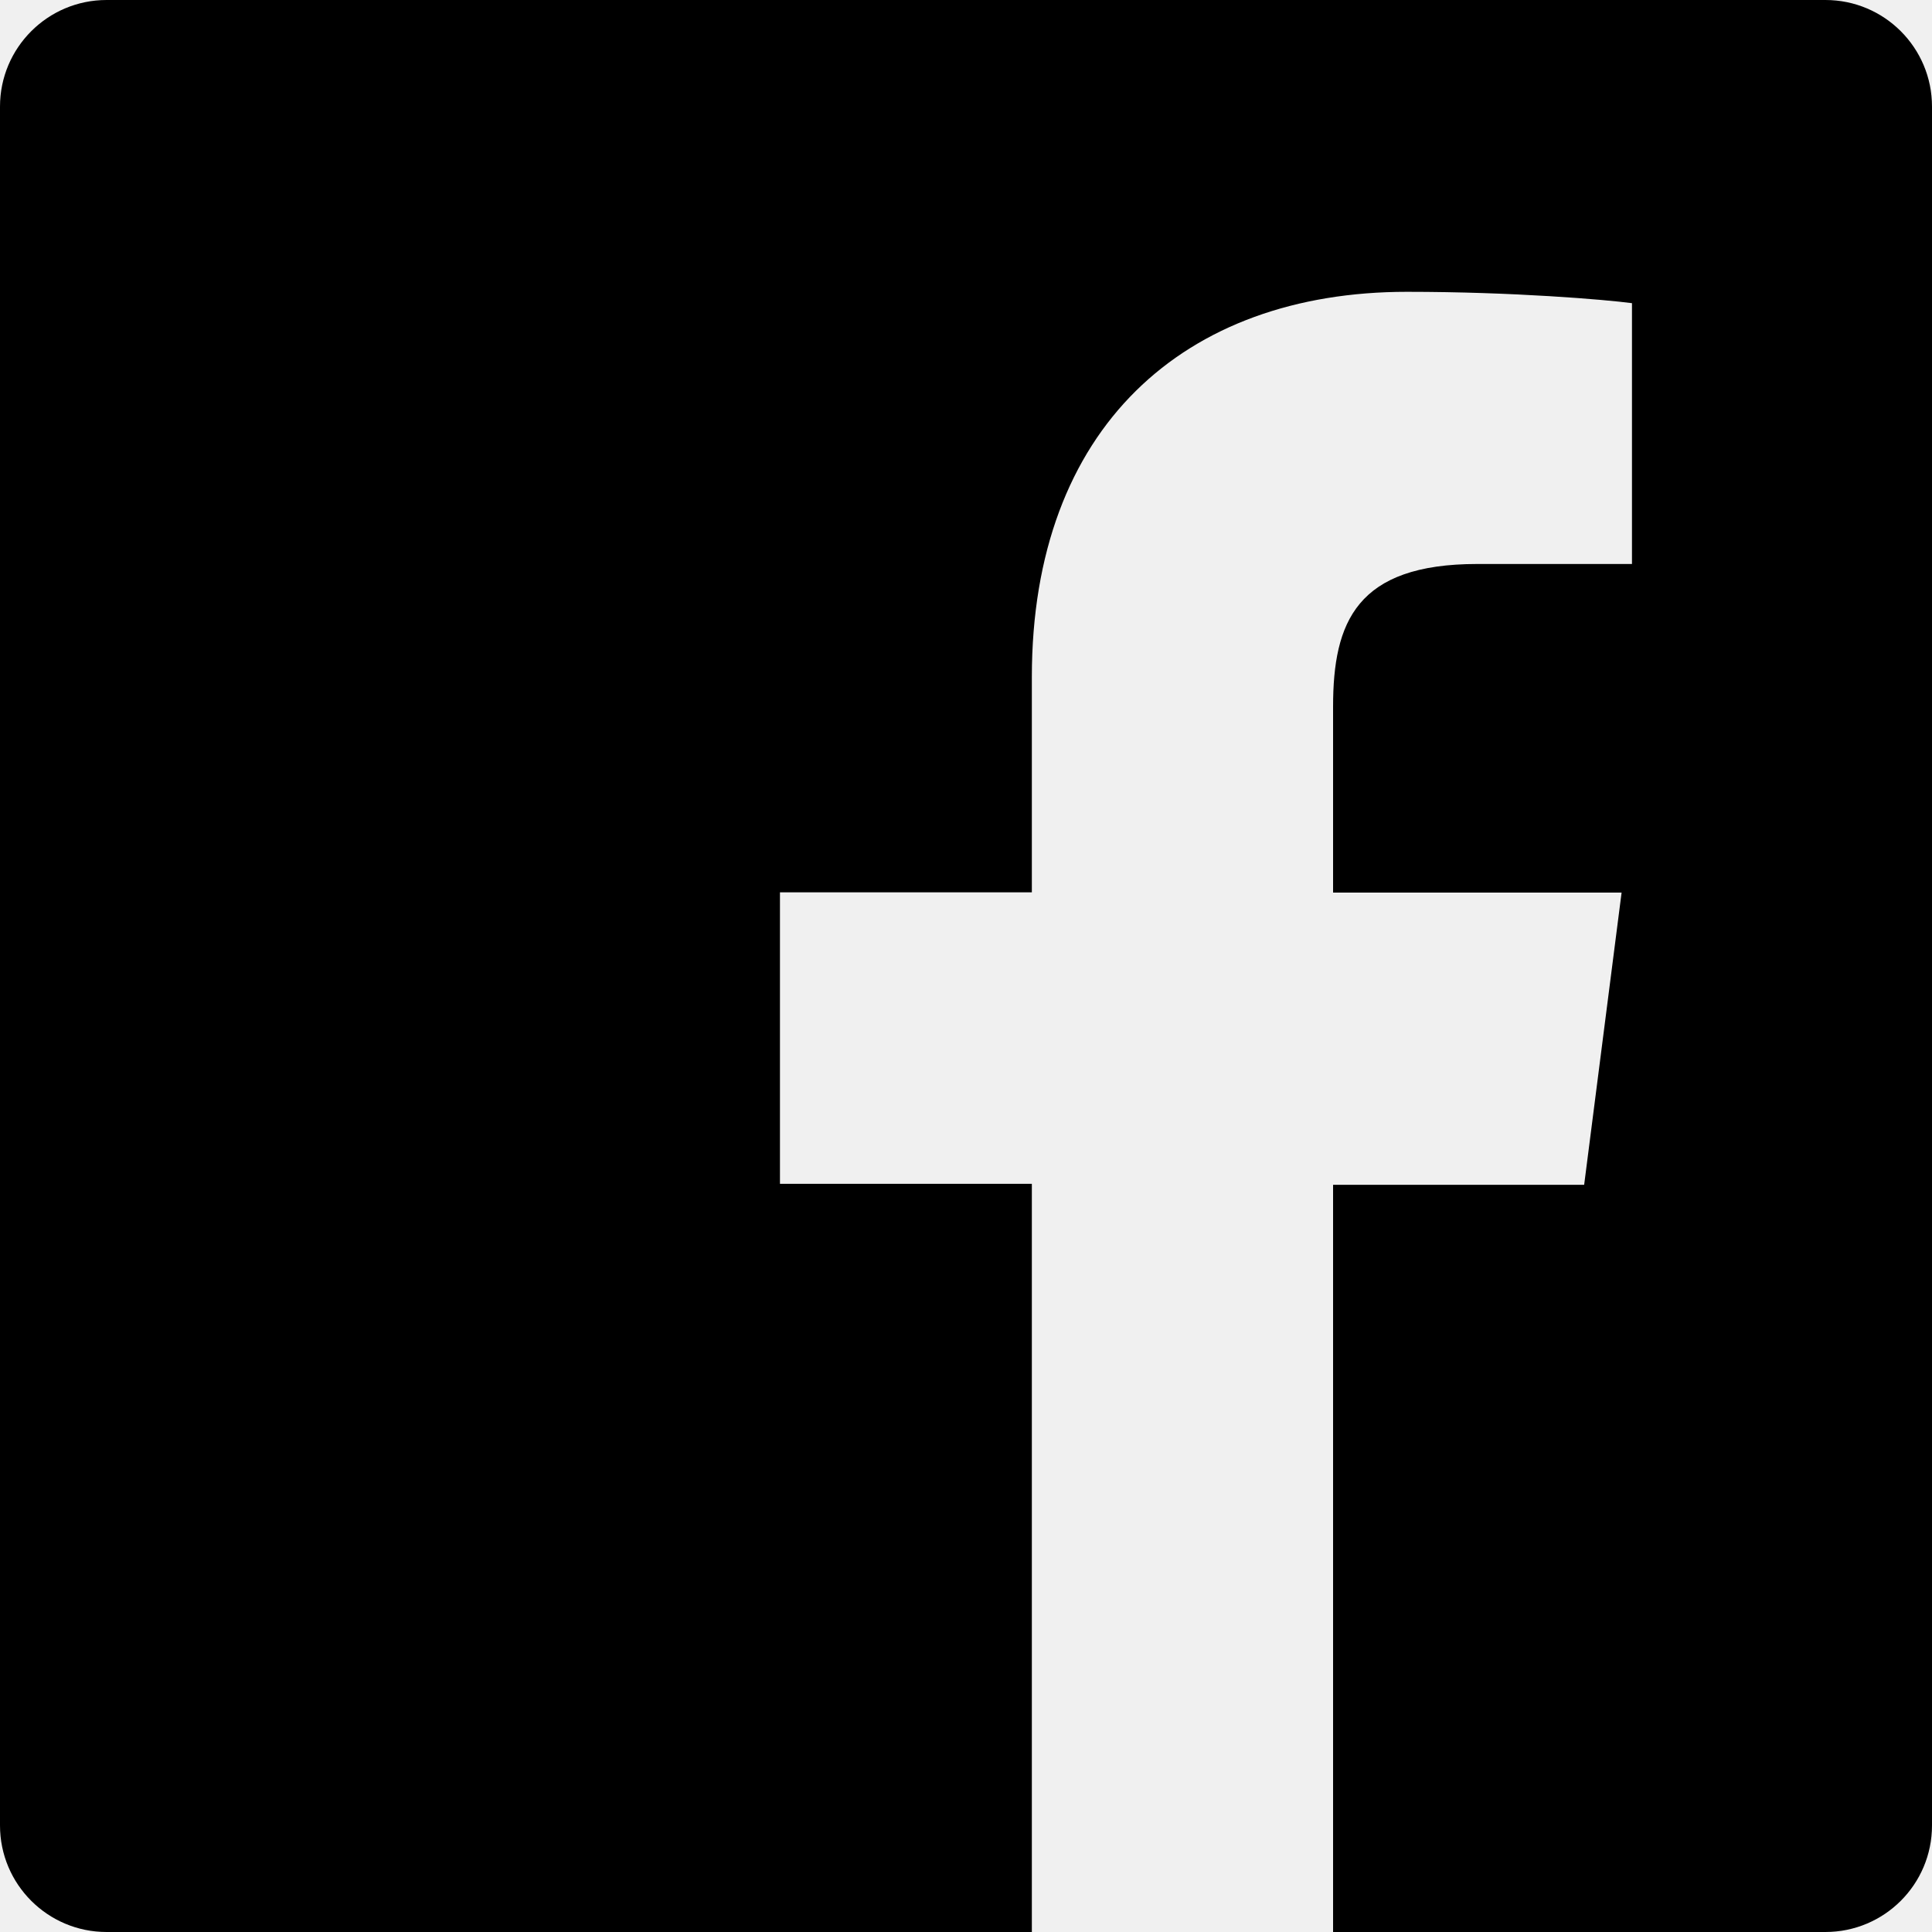
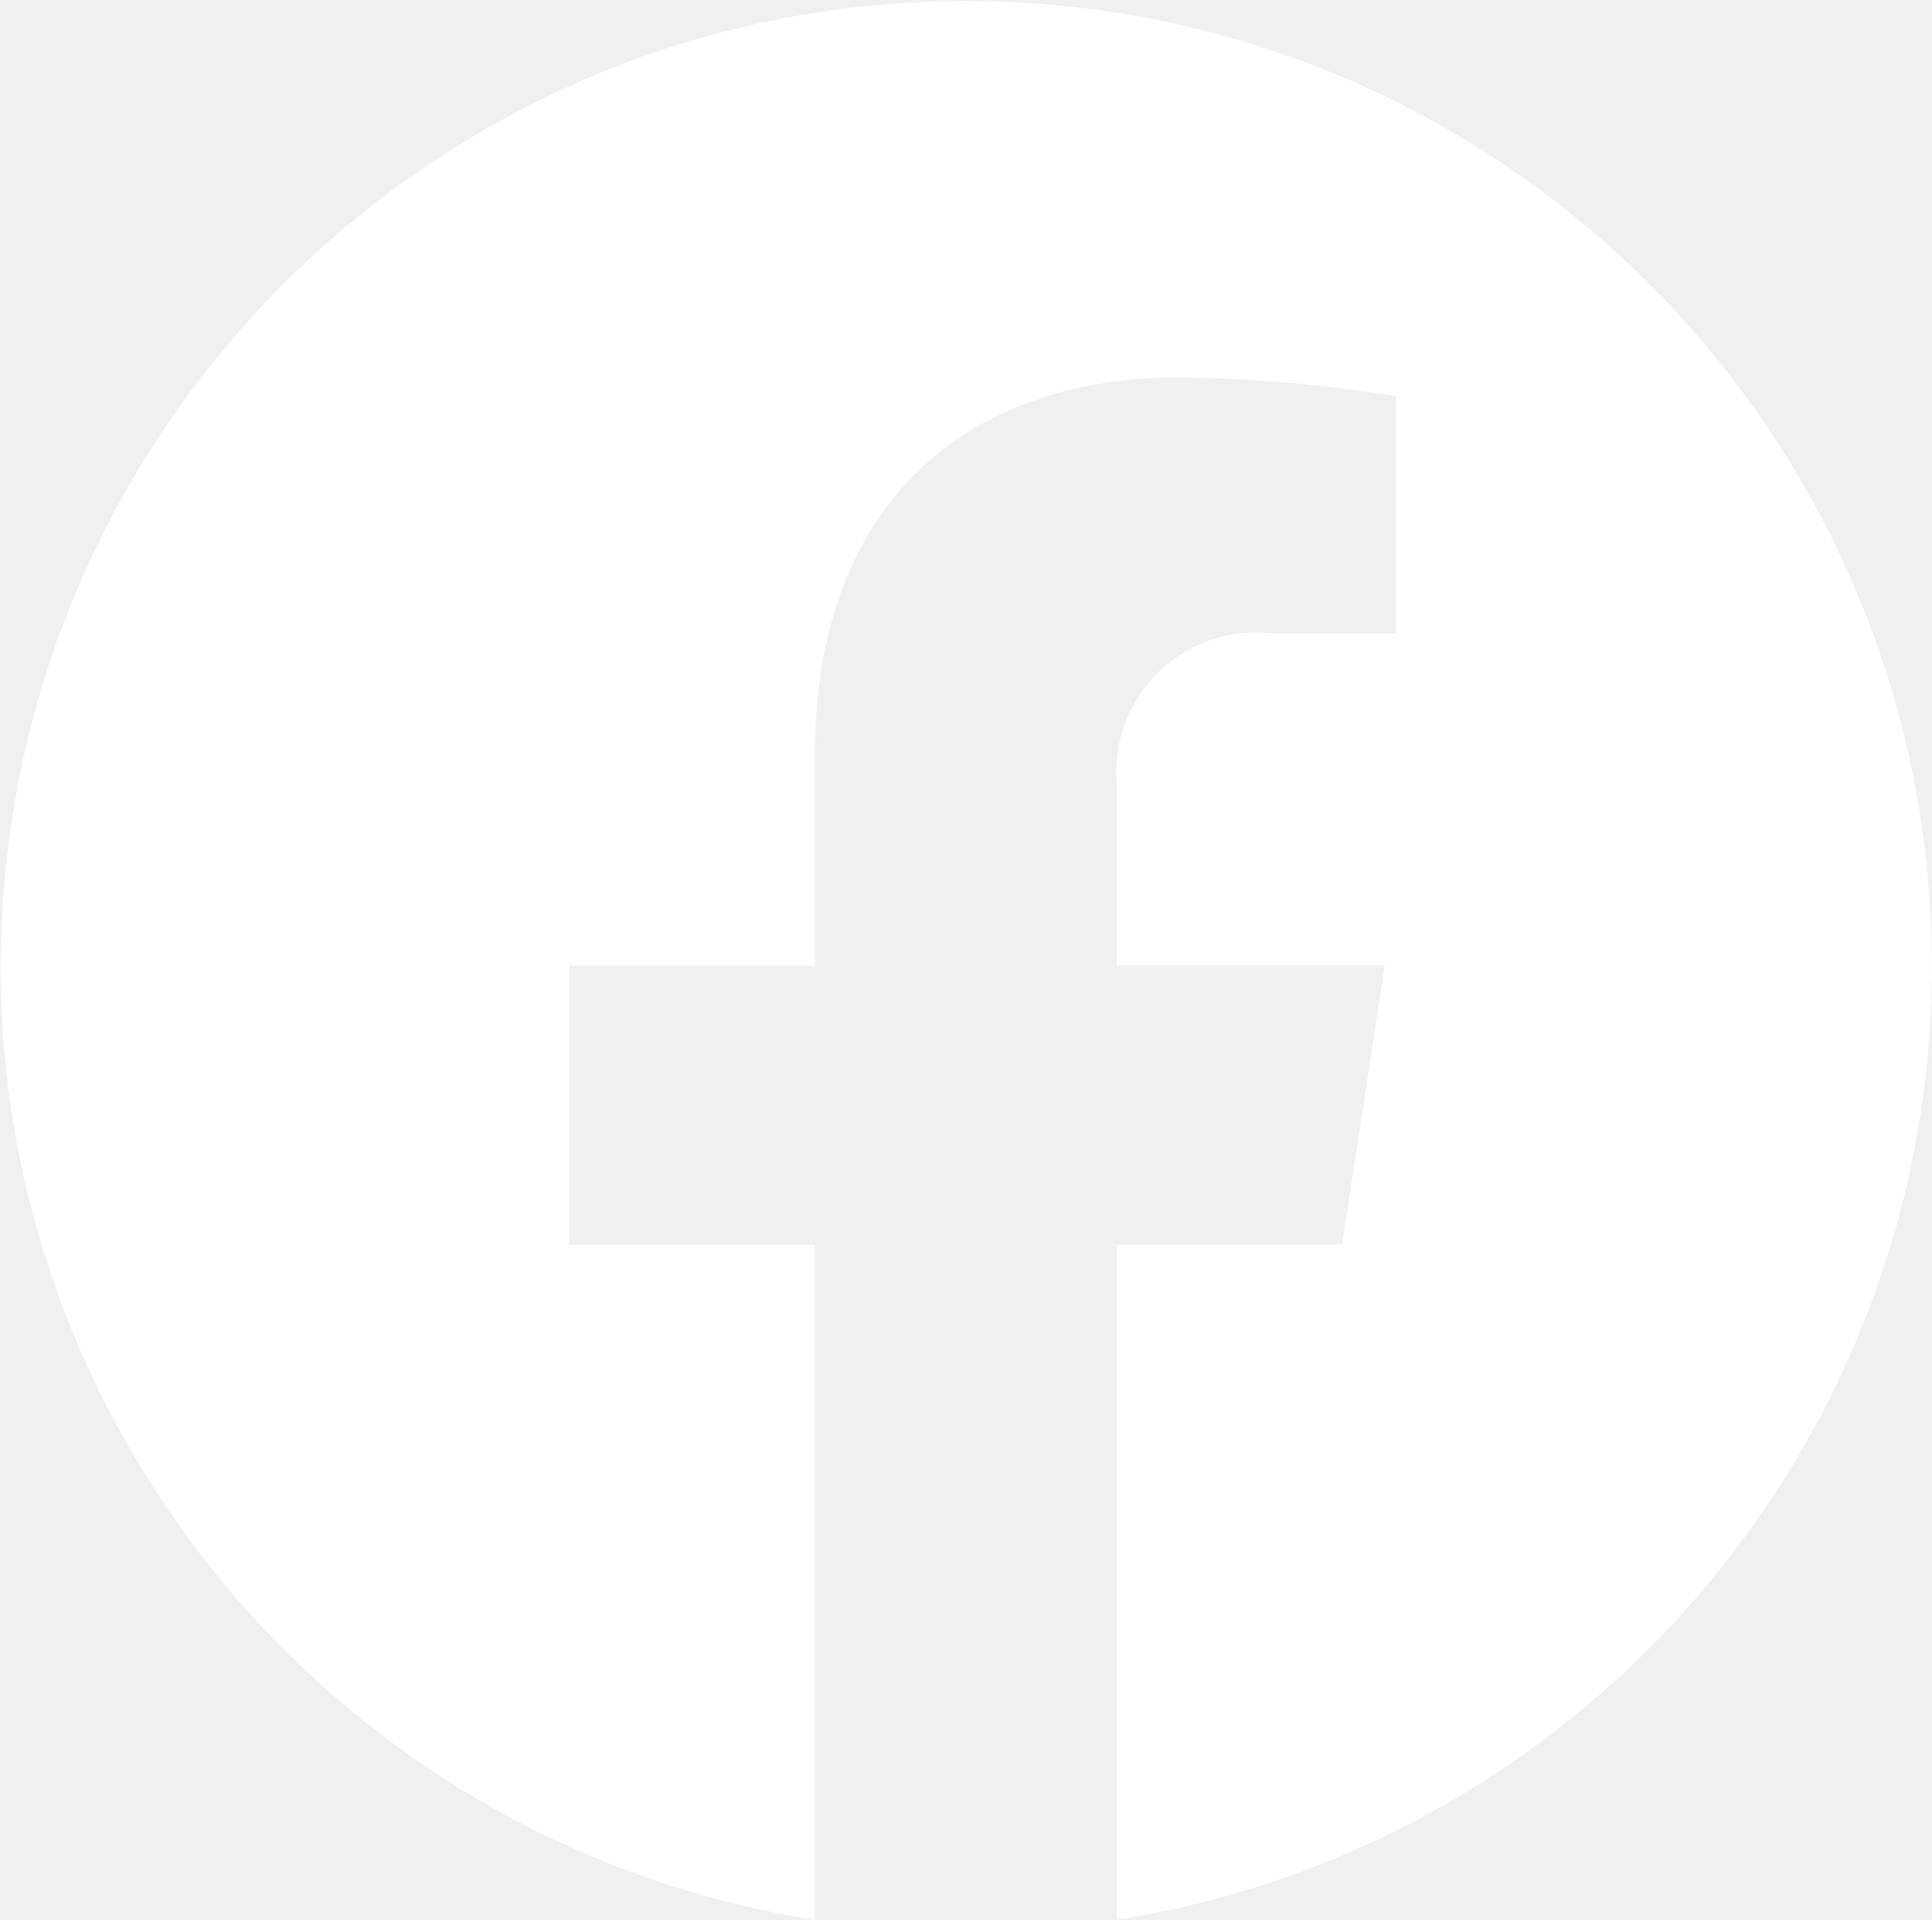
- <svg xmlns="http://www.w3.org/2000/svg" role="img" viewBox="0 0 24 24">
-   <path d="M22.676 0H1.324C.593 0 0 .593 0 1.324v21.352C0 23.408.593 24 1.324 24h11.494v-9.294H9.689v-3.621h3.129V8.41c0-3.099 1.894-4.785 4.659-4.785 1.325 0 2.464.097 2.796.141v3.24h-1.921c-1.5 0-1.792.721-1.792 1.771v2.311h3.584l-.465 3.63H16.56V24h6.115c.733 0 1.325-.592 1.325-1.324V1.324C24 .593 23.408 0 22.676 0" />
+ <svg xmlns="http://www.w3.org/2000/svg" width="22.01" height="21.876" viewBox="0 0 22.01 21.876">
+   <defs>
+     <style>.a{fill:#fff;}</style>
+   </defs>
+   <path class="a" d="M22.572,11.567A11,11,0,1,0,9.848,22.439V14.749h-2.8V11.567h2.8V9.143c0-2.758,1.642-4.281,4.157-4.281a16.936,16.936,0,0,1,2.464.215V7.783H15.08A1.591,1.591,0,0,0,13.287,9.5v2.066h3.052l-.488,3.181H13.287v7.691A11.009,11.009,0,0,0,22.572,11.567Z" transform="translate(-0.563 -0.563)" />
</svg>
